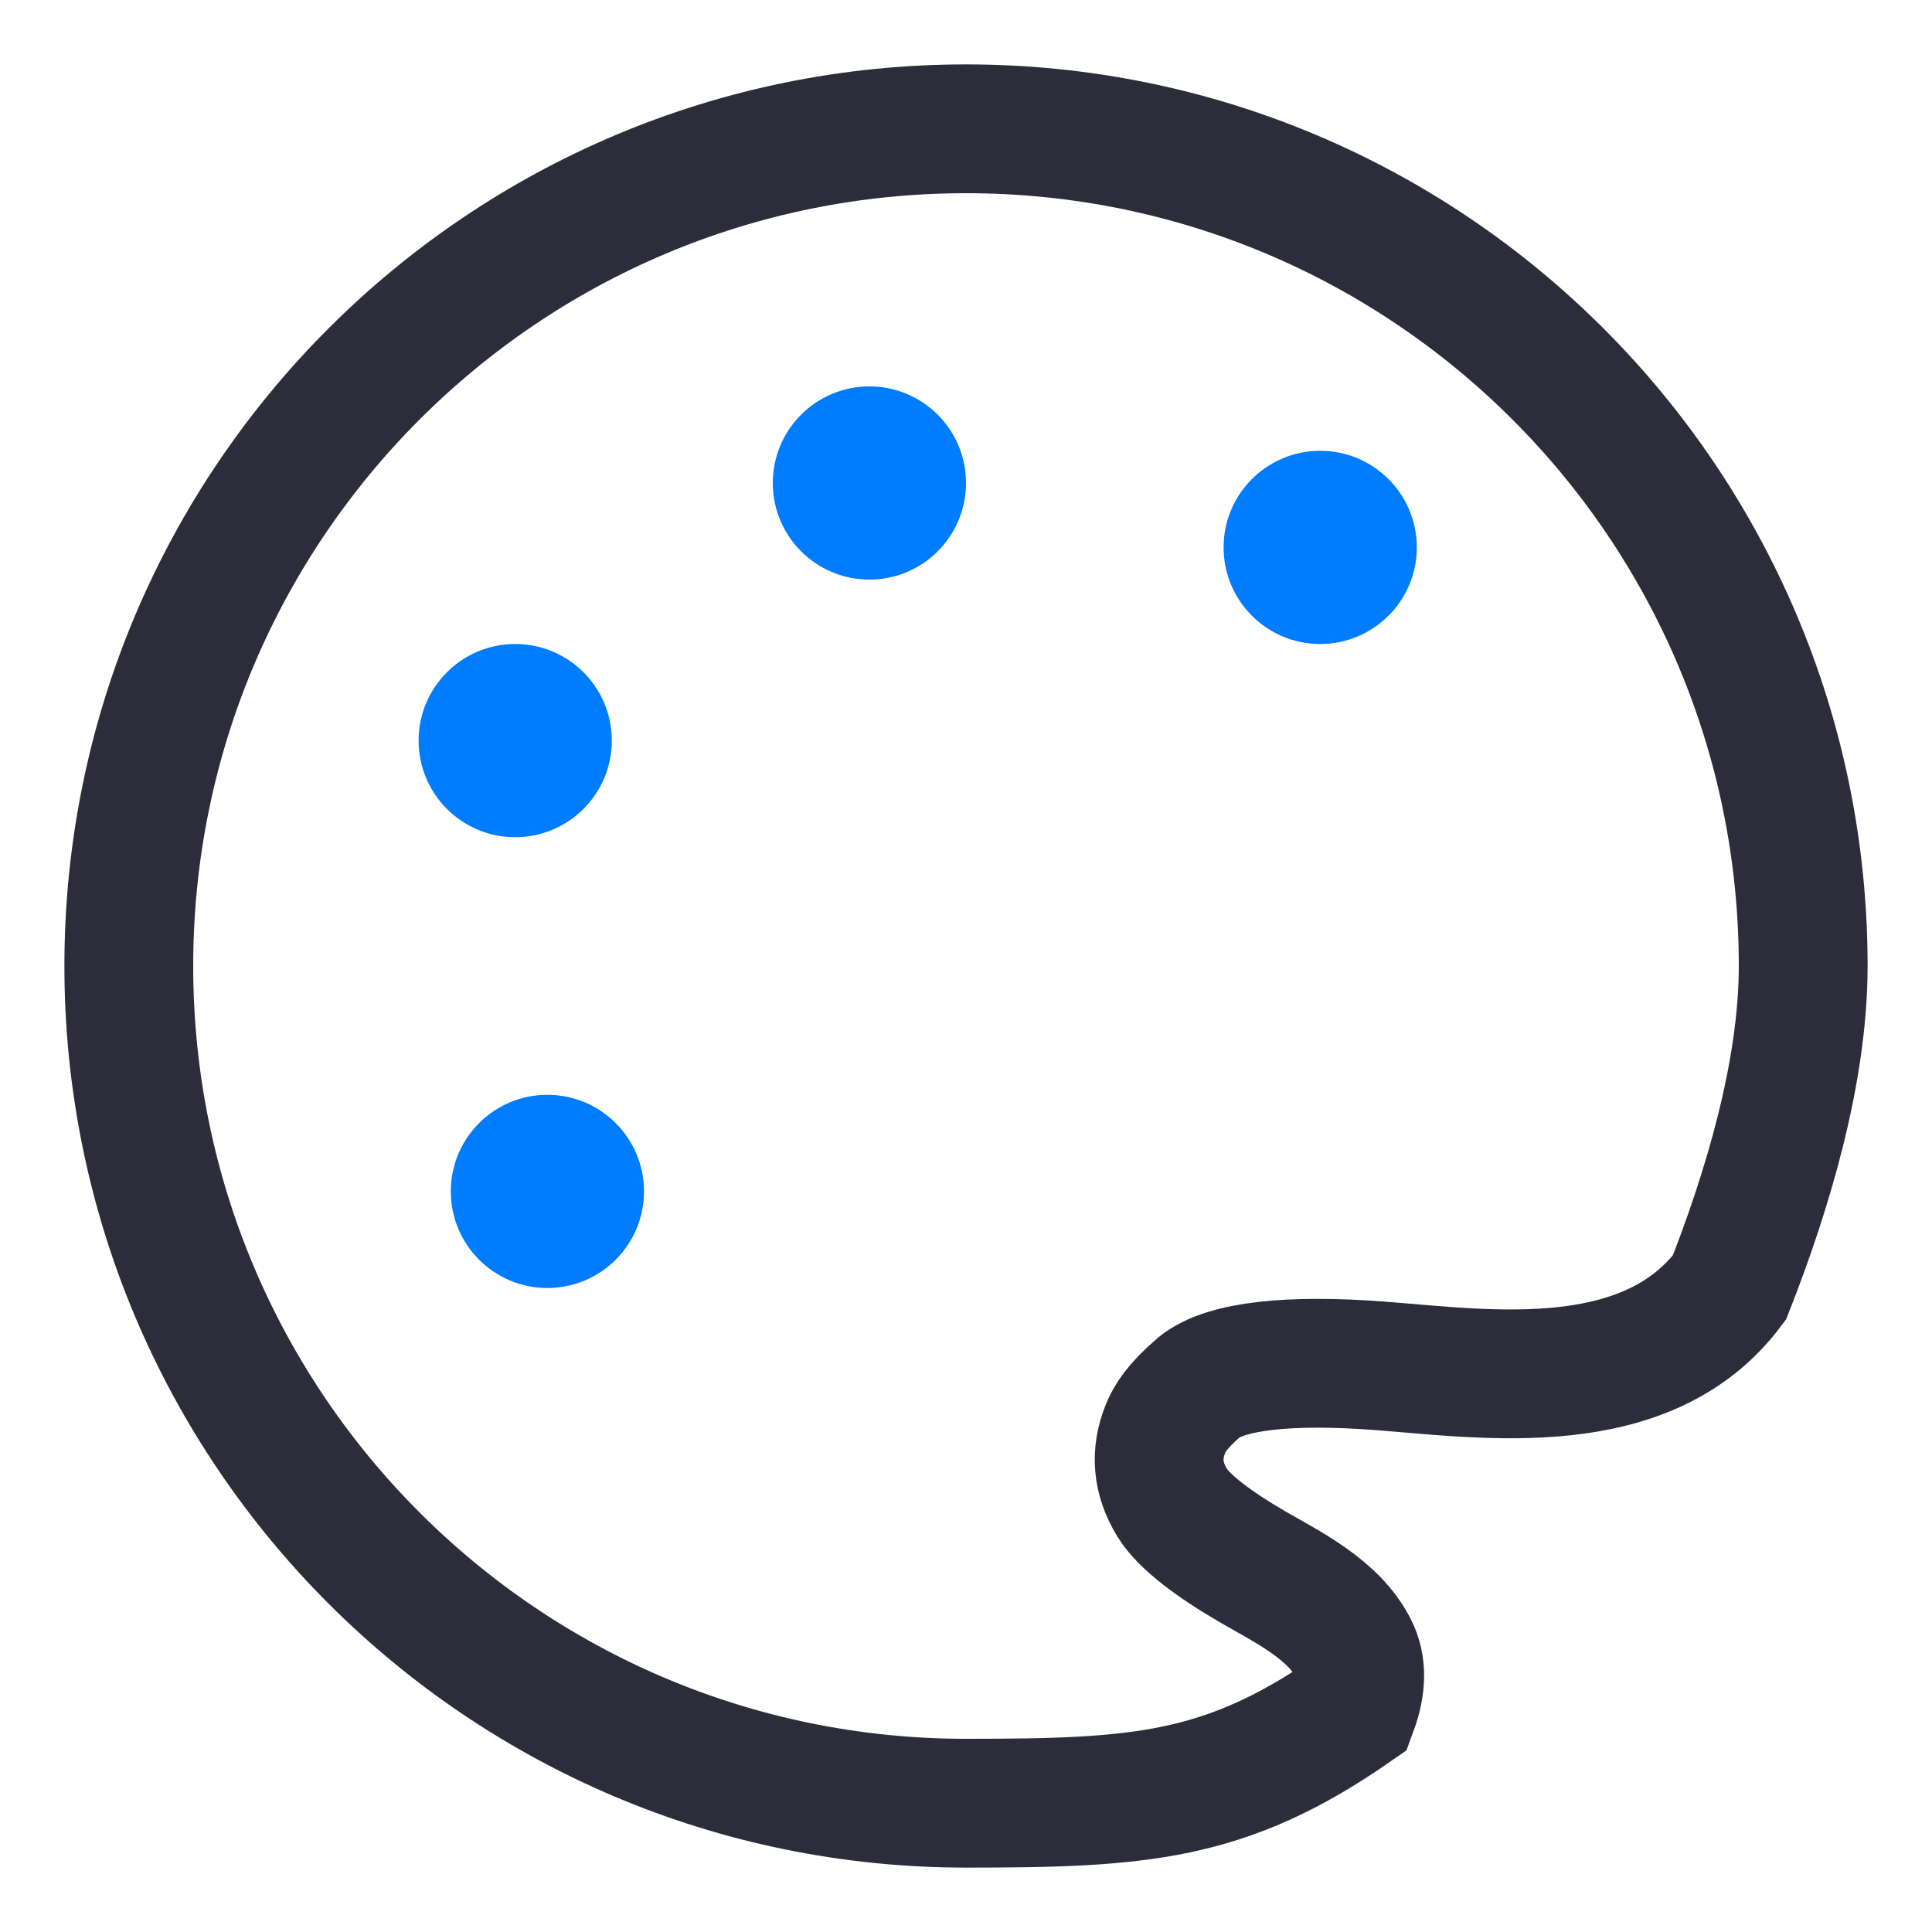
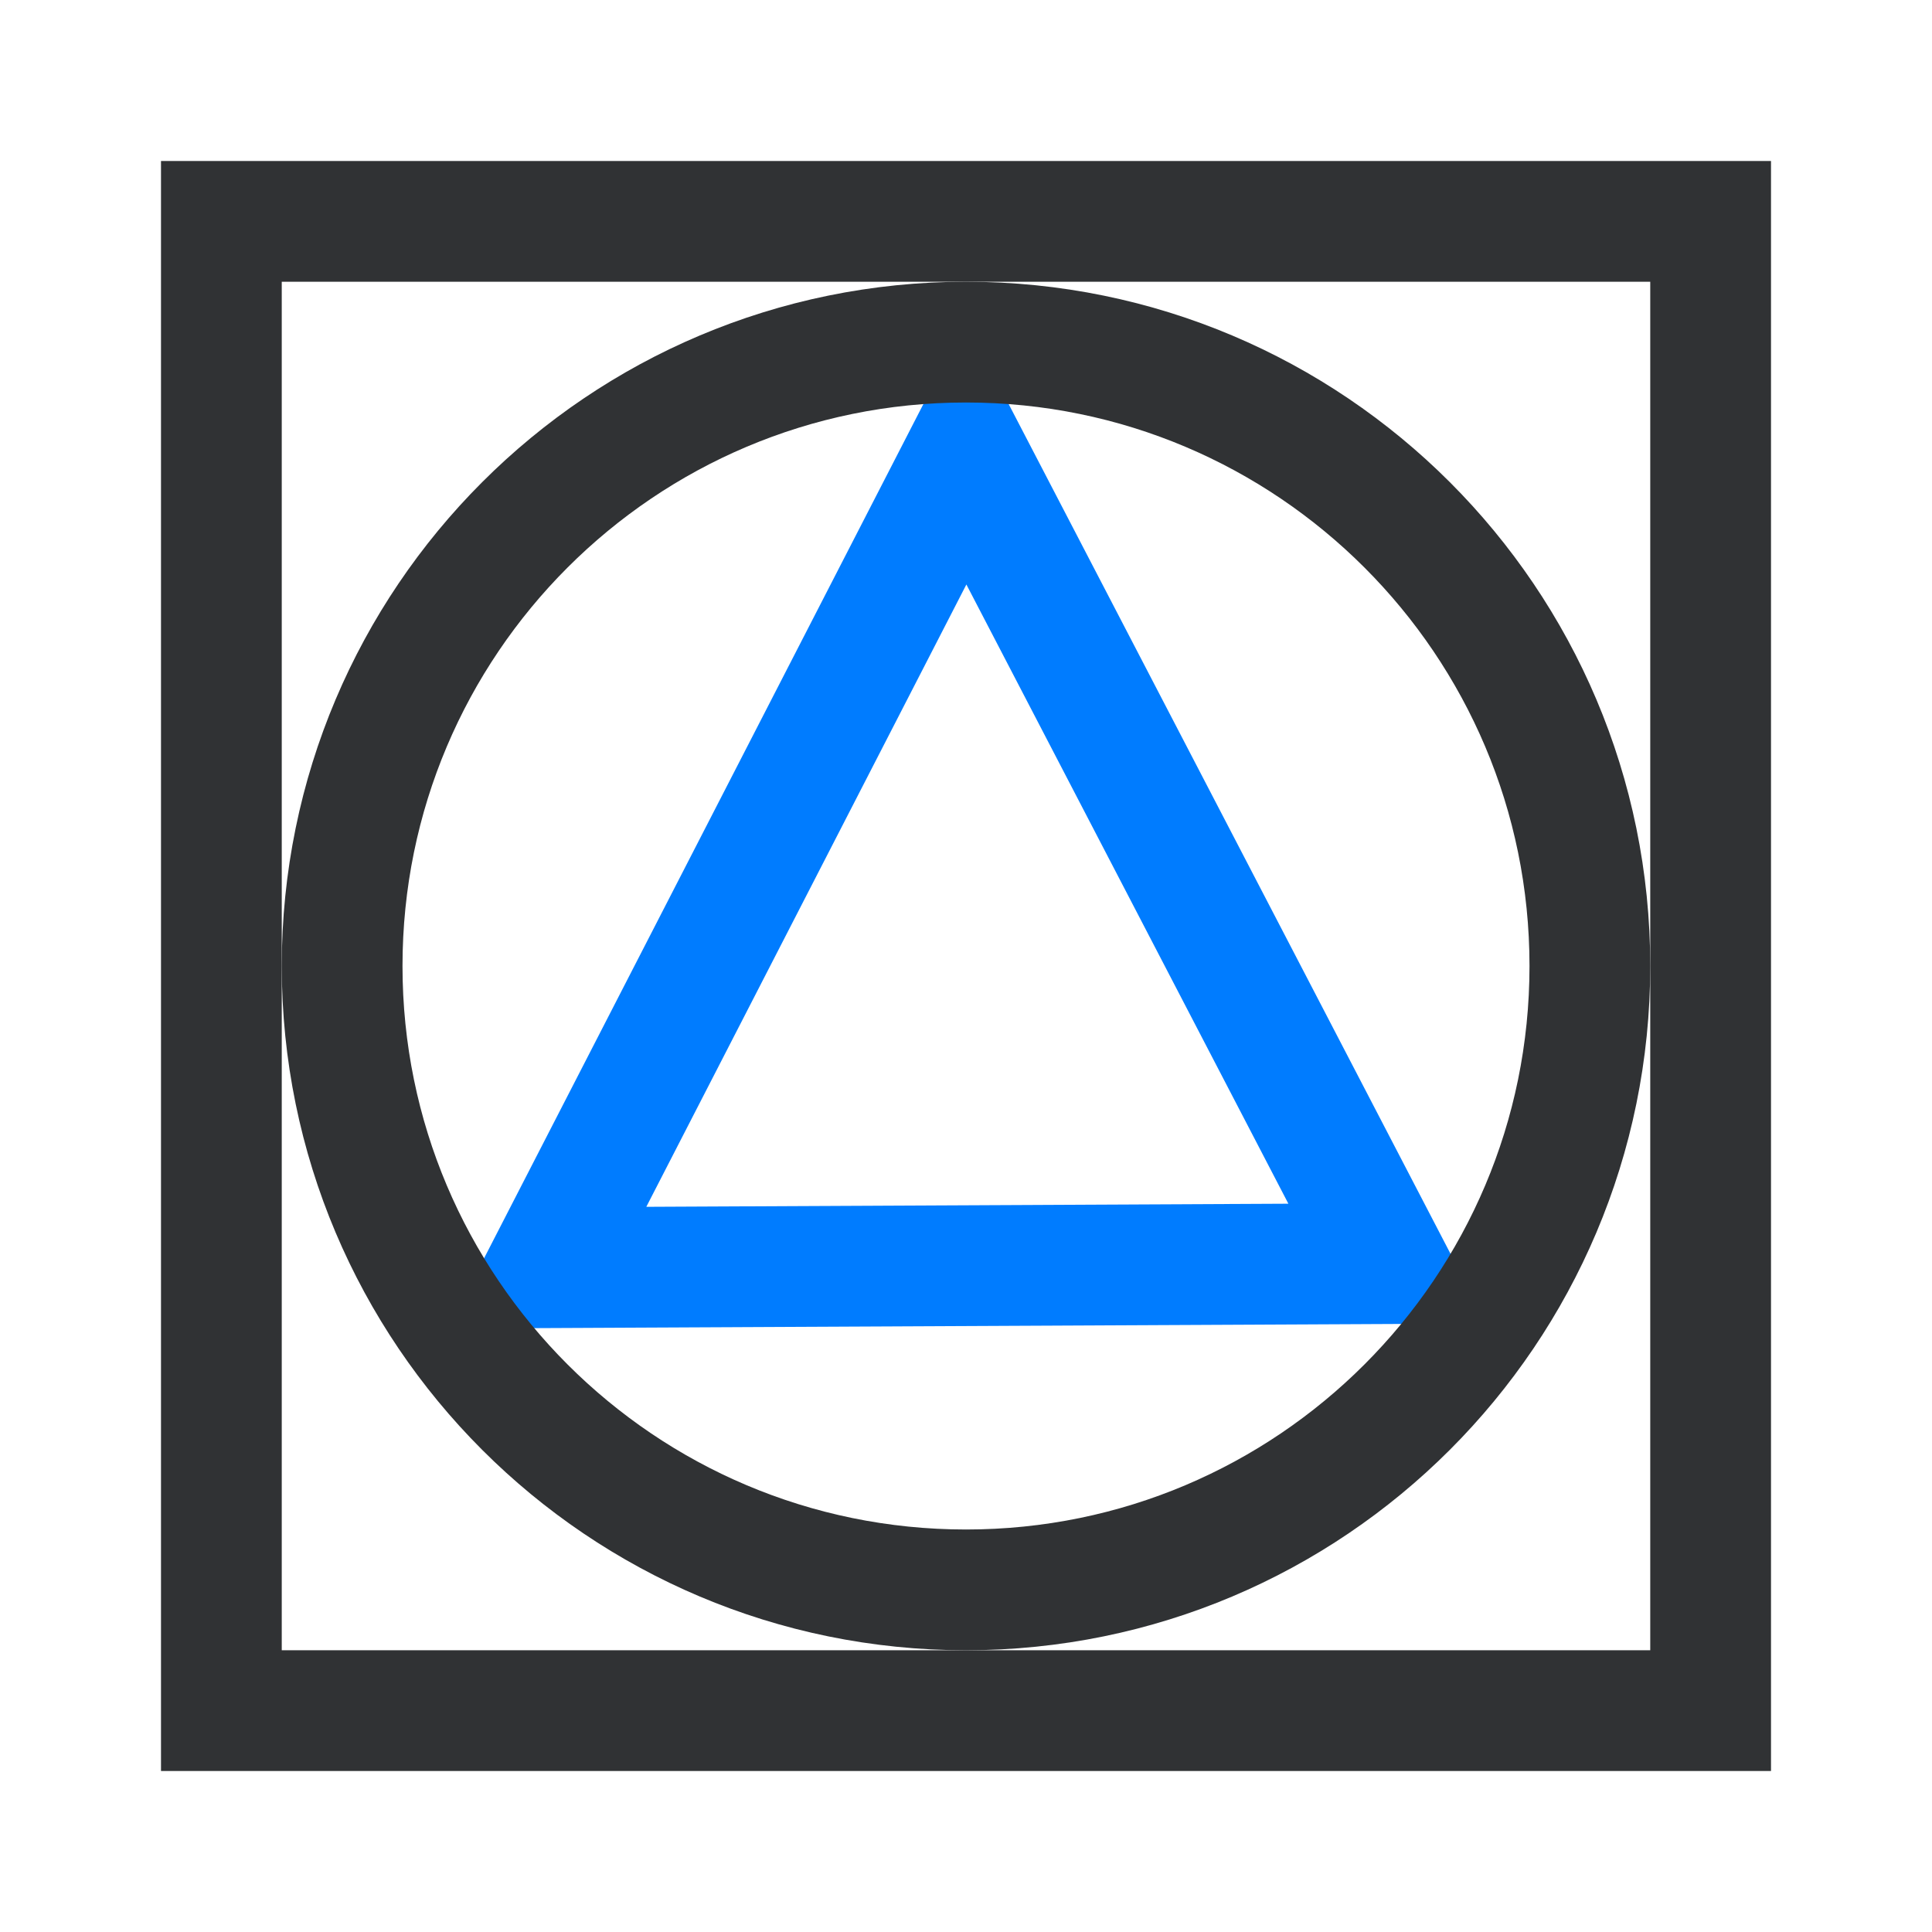
- <svg xmlns="http://www.w3.org/2000/svg" width="60px" height="60px" viewBox="0 0 60 60" version="1.1">
+ <svg xmlns="http://www.w3.org/2000/svg" width="48px" height="48px" viewBox="0 0 48 48" version="1.1">
  <g id="频道+优秀创作者+我的订阅" stroke="none" stroke-width="1" fill="none" fill-rule="evenodd">
-     <g id="画板备份" transform="translate(-1215, -41)">
-       <g id="编组-7" transform="translate(1215, 41)">
-         <rect id="矩形备份-2" fill="#FFFFFF" x="0" y="0" width="60" height="60" />
-         <path d="M30,4 C22.82,4 16.32,6.91 11.615,11.615 C6.91,16.32 4,22.82 4,30 C4,37.18 6.91,43.68 11.615,48.385 C16.32,53.09 22.82,56 30,56 C35.385,56 38.056,55.829 42.019,53.078 C42.29,52.34 42.296,51.722 42.038,51.204 C41.43,49.984 39.984,49.287 38.926,48.673 C37.682,47.952 36.767,47.258 36.406,46.673 C35.935,45.907 35.885,45.148 36.19,44.384 C36.322,44.053 36.546,43.68 37.252,43.072 C38.069,42.416 40.06,42.203 42.876,42.419 C46.185,42.674 51.141,43.417 53.709,39.987 C54.868,37.037 56,33.328 56,30 C56,22.82 53.09,16.32 48.385,11.615 C43.68,6.91 37.18,4 30,4 Z" id="椭圆形" stroke="#2C2C3B" stroke-width="4" />
-         <circle id="椭圆形" fill="#007CFF" cx="16" cy="23" r="3" />
-         <circle id="椭圆形备份-5" fill="#007CFF" cx="17" cy="37" r="3" />
-         <circle id="椭圆形备份" fill="#007CFF" cx="27" cy="15" r="3" />
-         <circle id="椭圆形备份-3" fill="#007CFF" cx="41" cy="17" r="3" />
+     <g id="画板备份" transform="translate(-1131, -50)">
+       <g id="编组-12备份" transform="translate(1131, 50)">
+         <rect id="矩形备份-2" fill="#FFFFFF" x="0" y="0" width="48" height="48" />
+         <rect id="矩形" stroke="#303234" stroke-width="3" x="5.5" y="5.5" width="37" height="37" />
+         <path d="M24.002,11.256 L13.593,31.495 L34.474,31.394 L24.002,11.256 Z" id="三角形" stroke="#007CFF" stroke-width="3" />
+         <circle id="椭圆形" stroke="#303234" stroke-width="3" cx="24" cy="24" r="15.5" />
      </g>
    </g>
  </g>
</svg>
